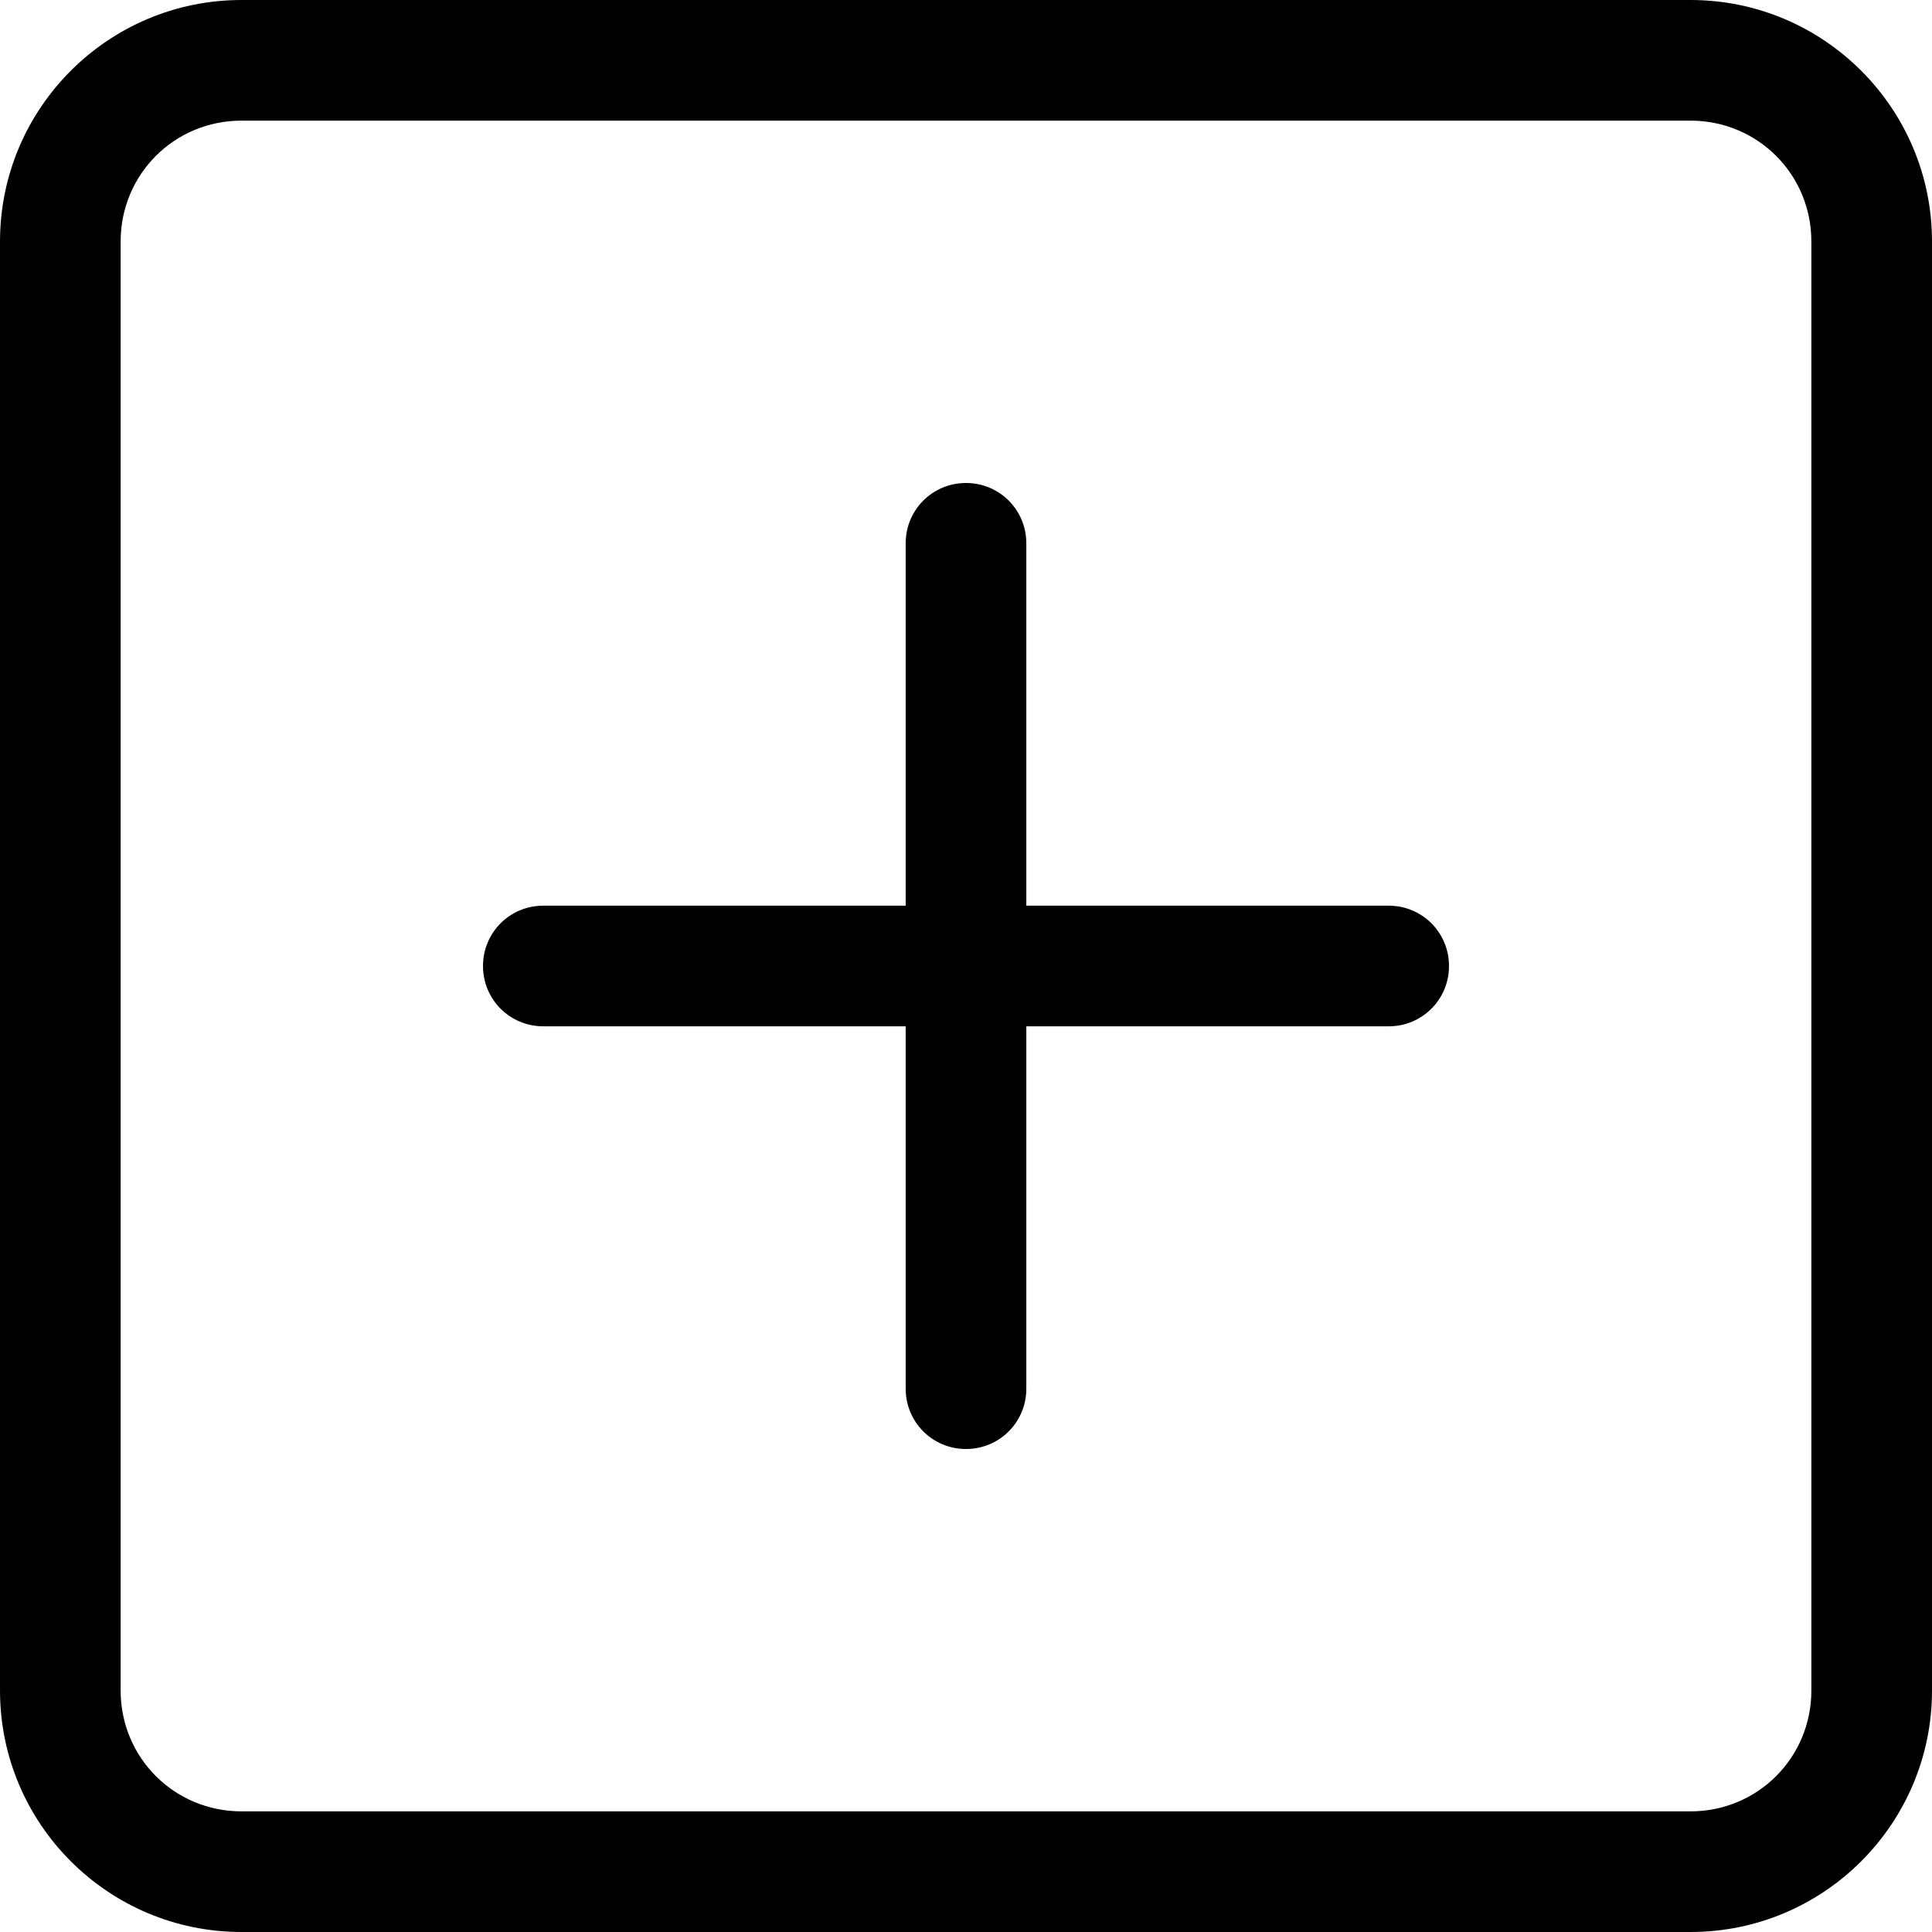
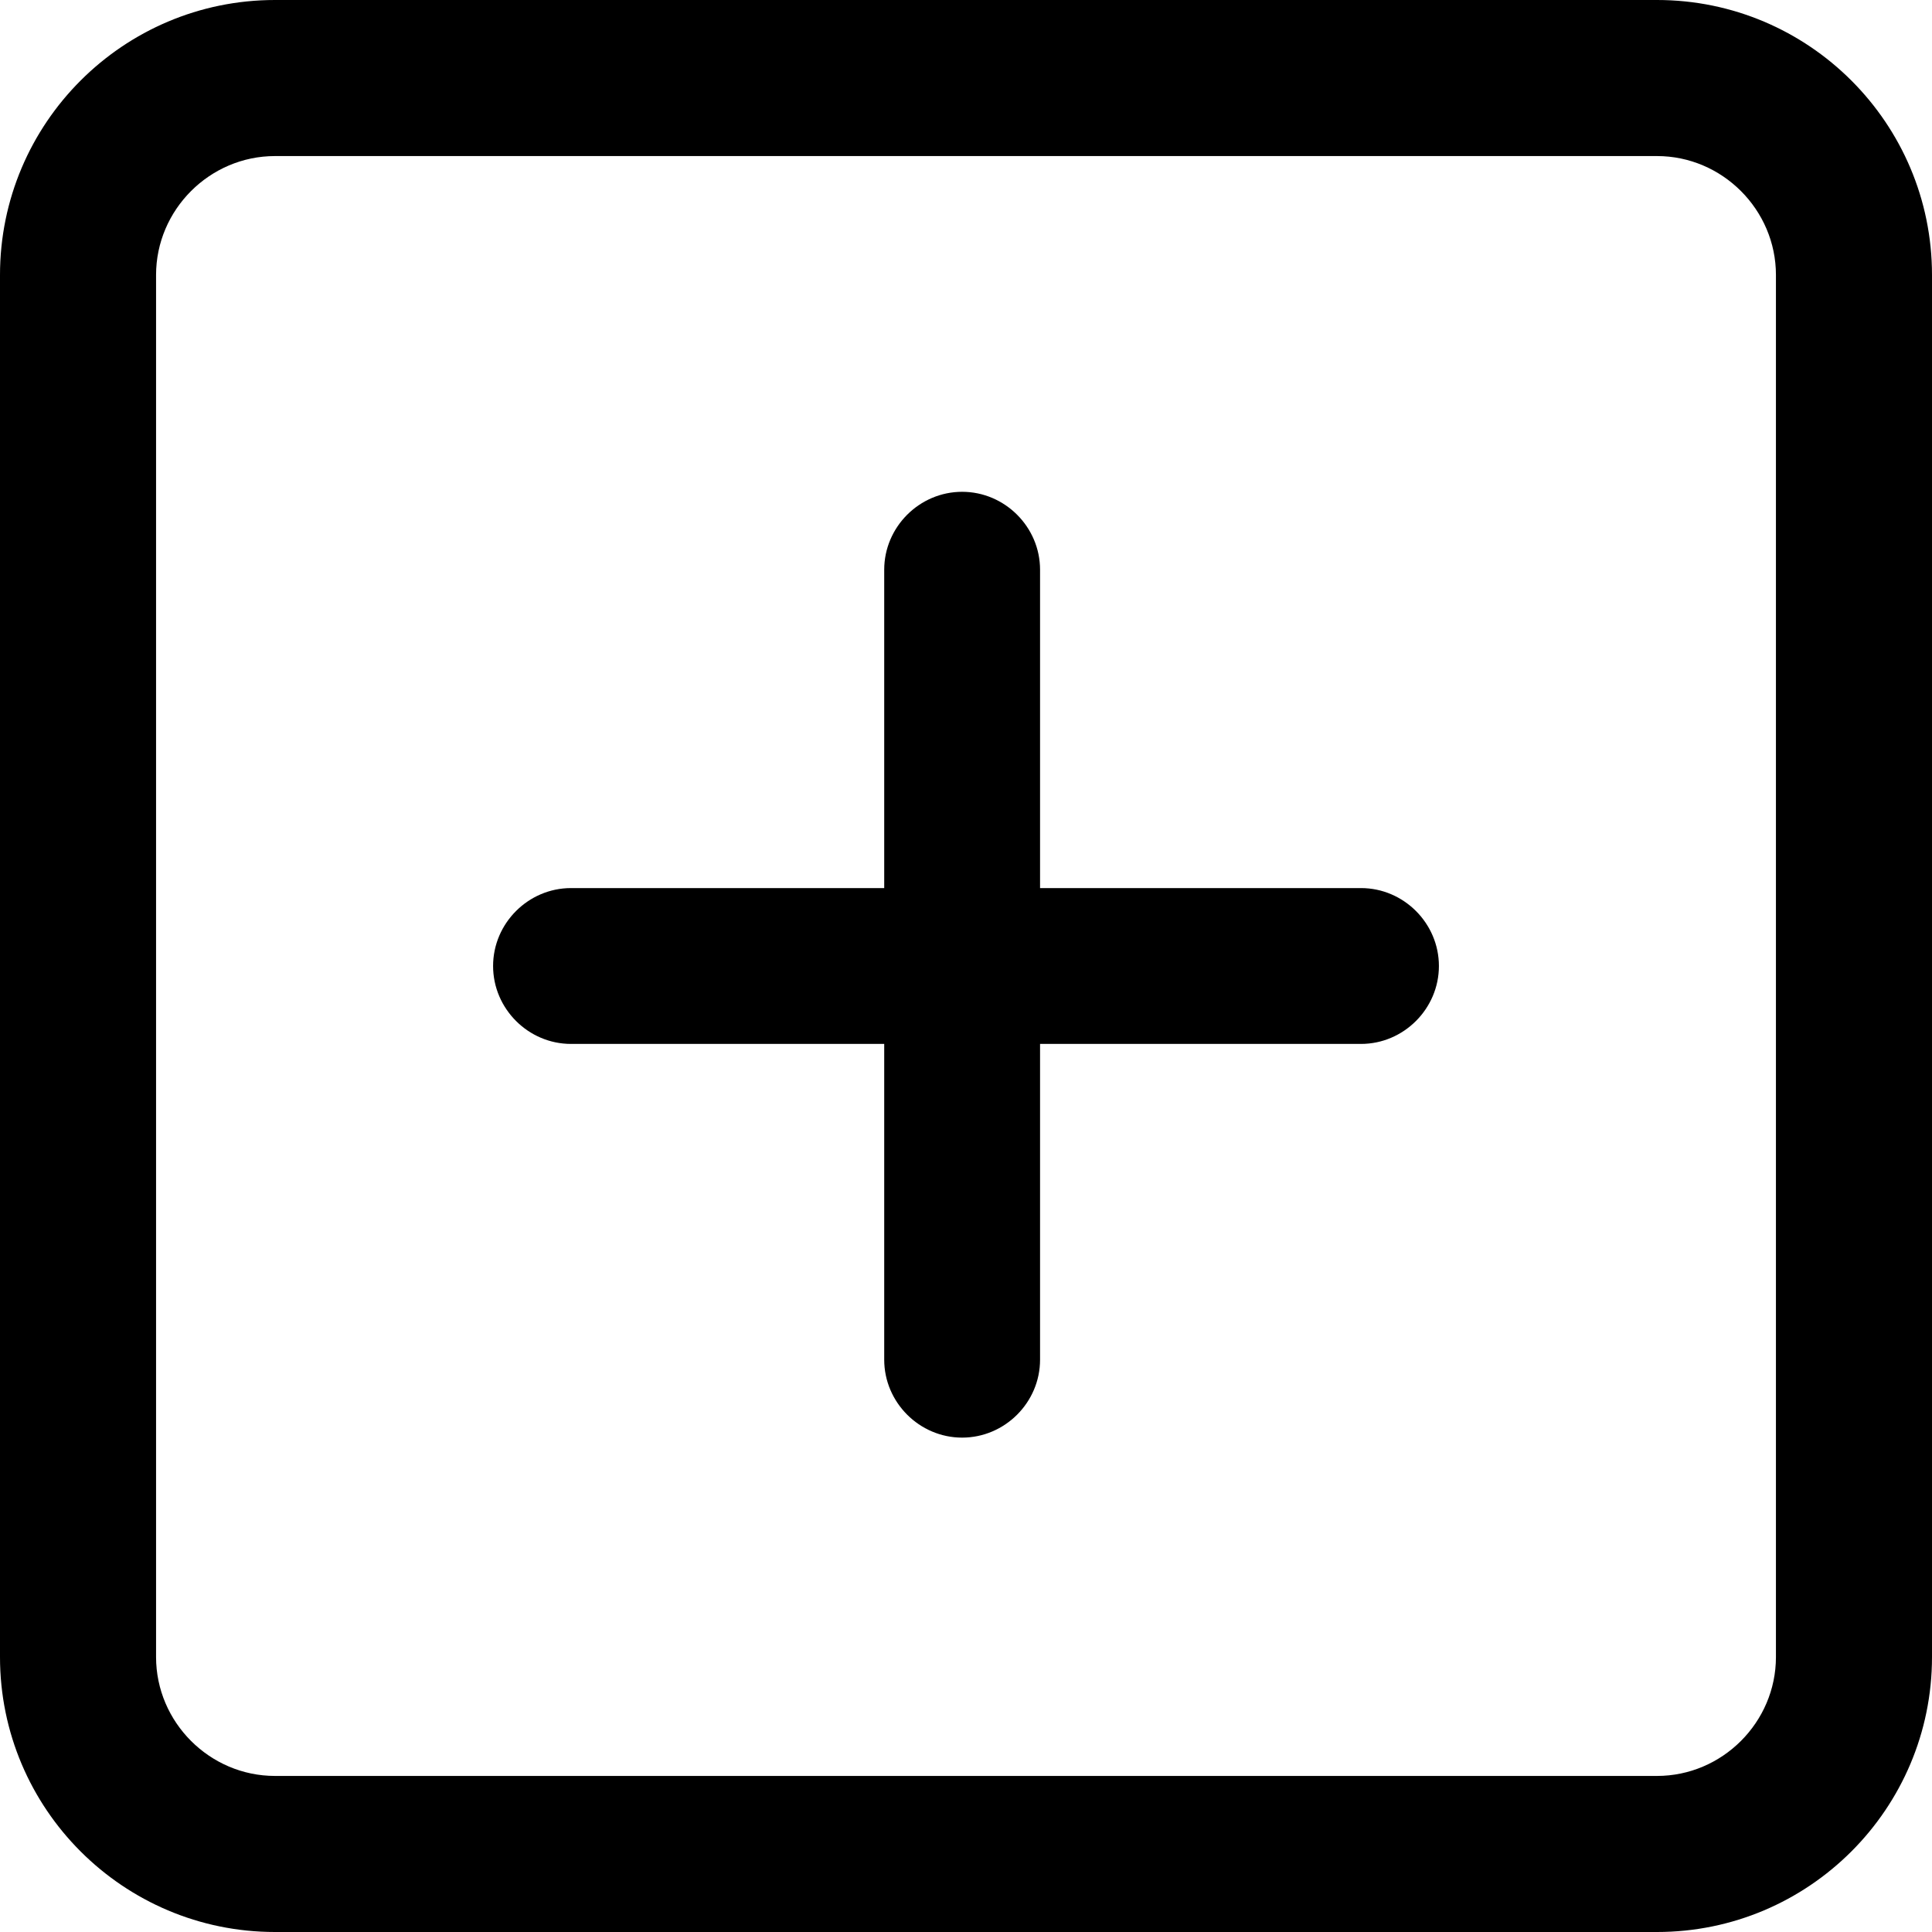
- <svg xmlns="http://www.w3.org/2000/svg" width="9px" height="9px" viewBox="0 0 9 9" version="1.1">
+ <svg xmlns="http://www.w3.org/2000/svg" width="9px" height="9px" viewBox="0 0 9 9" version="1.1" id="svg7">
+   <defs id="defs11" />
  <g id="surface1">
-     <path style=" stroke:none;fill-rule:evenodd;fill:rgb(0%,0%,0%);fill-opacity:1;" d="M 7.875 0.562 L 1.125 0.562 C 0.812 0.562 0.562 0.812 0.562 1.125 L 0.562 7.875 C 0.562 8.188 0.812 8.438 1.125 8.438 L 7.875 8.438 C 8.188 8.438 8.438 8.188 8.438 7.875 L 8.438 1.125 C 8.438 0.812 8.188 0.562 7.875 0.562 Z M 1.125 0 C 0.504 0 0 0.504 0 1.125 L 0 7.875 C 0 8.496 0.504 9 1.125 9 L 7.875 9 C 8.496 9 9 8.496 9 7.875 L 9 1.125 C 9 0.504 8.496 0 7.875 0 Z M 1.125 0 " />
-     <path style=" stroke:none;fill-rule:evenodd;fill:rgb(0%,0%,0%);fill-opacity:1;" d="M 4.5 2.25 C 4.656 2.25 4.781 2.375 4.781 2.531 L 4.781 4.219 L 6.469 4.219 C 6.625 4.219 6.75 4.344 6.75 4.5 C 6.75 4.656 6.625 4.781 6.469 4.781 L 4.781 4.781 L 4.781 6.469 C 4.781 6.625 4.656 6.75 4.5 6.75 C 4.344 6.75 4.219 6.625 4.219 6.469 L 4.219 4.781 L 2.531 4.781 C 2.375 4.781 2.25 4.656 2.25 4.5 C 2.25 4.344 2.375 4.219 2.531 4.219 L 4.219 4.219 L 4.219 2.531 C 4.219 2.375 4.344 2.25 4.5 2.25 Z M 4.5 2.25 " />
+     <path style=" stroke:none;fill-rule:nonzero;fill:rgb(0%,0%,0%);fill-opacity:1;" d="M 7.719 0 L 1.281 0 C 0.574 0 0 0.574 0 1.281 L 0 7.719 C 0 8.426 0.574 9 1.281 9 L 7.719 9 C 8.426 9 9 8.426 9 7.719 L 9 1.281 C 9 0.574 8.426 0 7.719 0 Z M 8.273 7.719 C 8.273 8.023 8.023 8.273 7.719 8.273 L 1.281 8.273 C 0.977 8.273 0.727 8.023 0.727 7.719 L 0.727 1.281 C 0.727 0.977 0.977 0.727 1.281 0.727 L 7.719 0.727 C 8.023 0.727 8.273 0.977 8.273 1.281 Z M 8.273 7.719 " id="path2" />
+     <path style=" stroke:none;fill-rule:nonzero;fill:rgb(0%,0%,0%);fill-opacity:1;" d="M 6.34 4.137 L 2.66 4.137 C 2.461 4.137 2.297 4.301 2.297 4.5 C 2.297 4.699 2.461 4.863 2.66 4.863 L 6.34 4.863 C 6.539 4.863 6.703 4.699 6.703 4.5 C 6.703 4.301 6.539 4.137 6.34 4.137 Z M 6.34 4.137 " id="path4" />
+     <path style="fill:#000000;fill-opacity:1;fill-rule:nonzero;stroke:none" d="m 4.845,6.334 v -3.68 c 0,-0.199 -0.164,-0.363 -0.363,-0.363 -0.199,0 -0.363,0.164 -0.363,0.363 v 3.68 c 0,0.199 0.164,0.363 0.363,0.363 0.199,0 0.363,-0.164 0.363,-0.363 z m 0,0" id="path4-2" />
  </g>
</svg>
